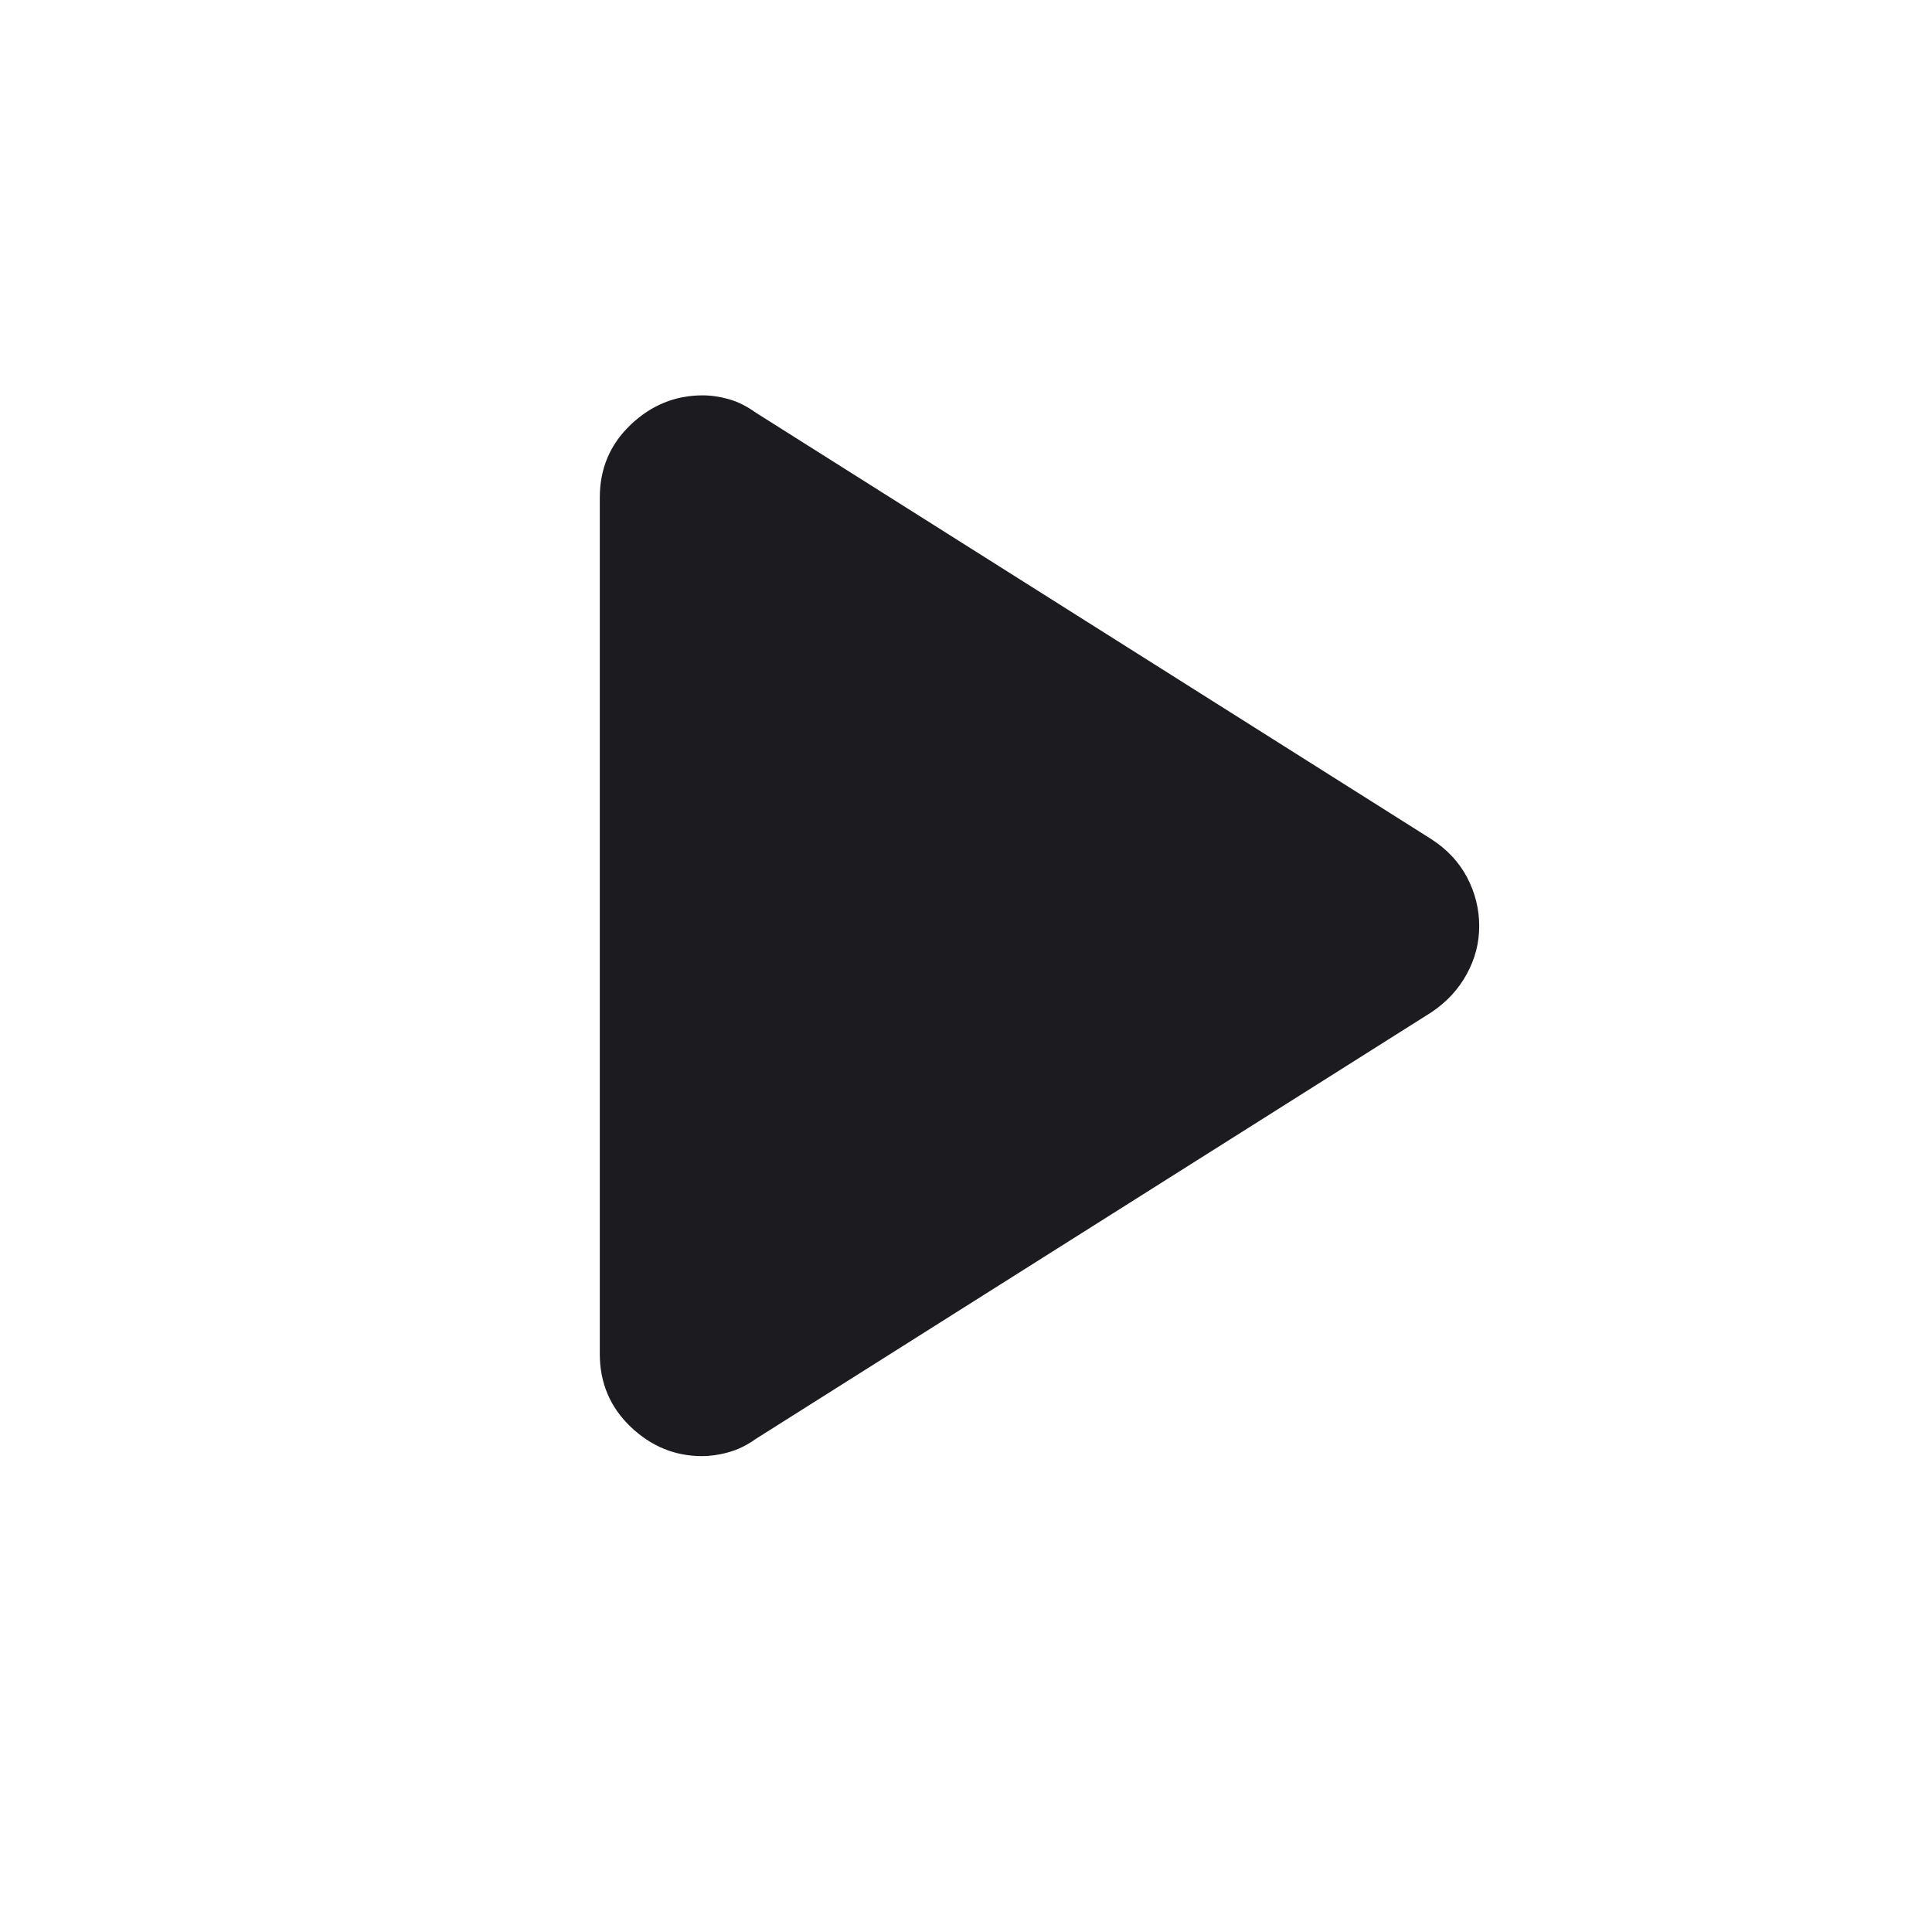
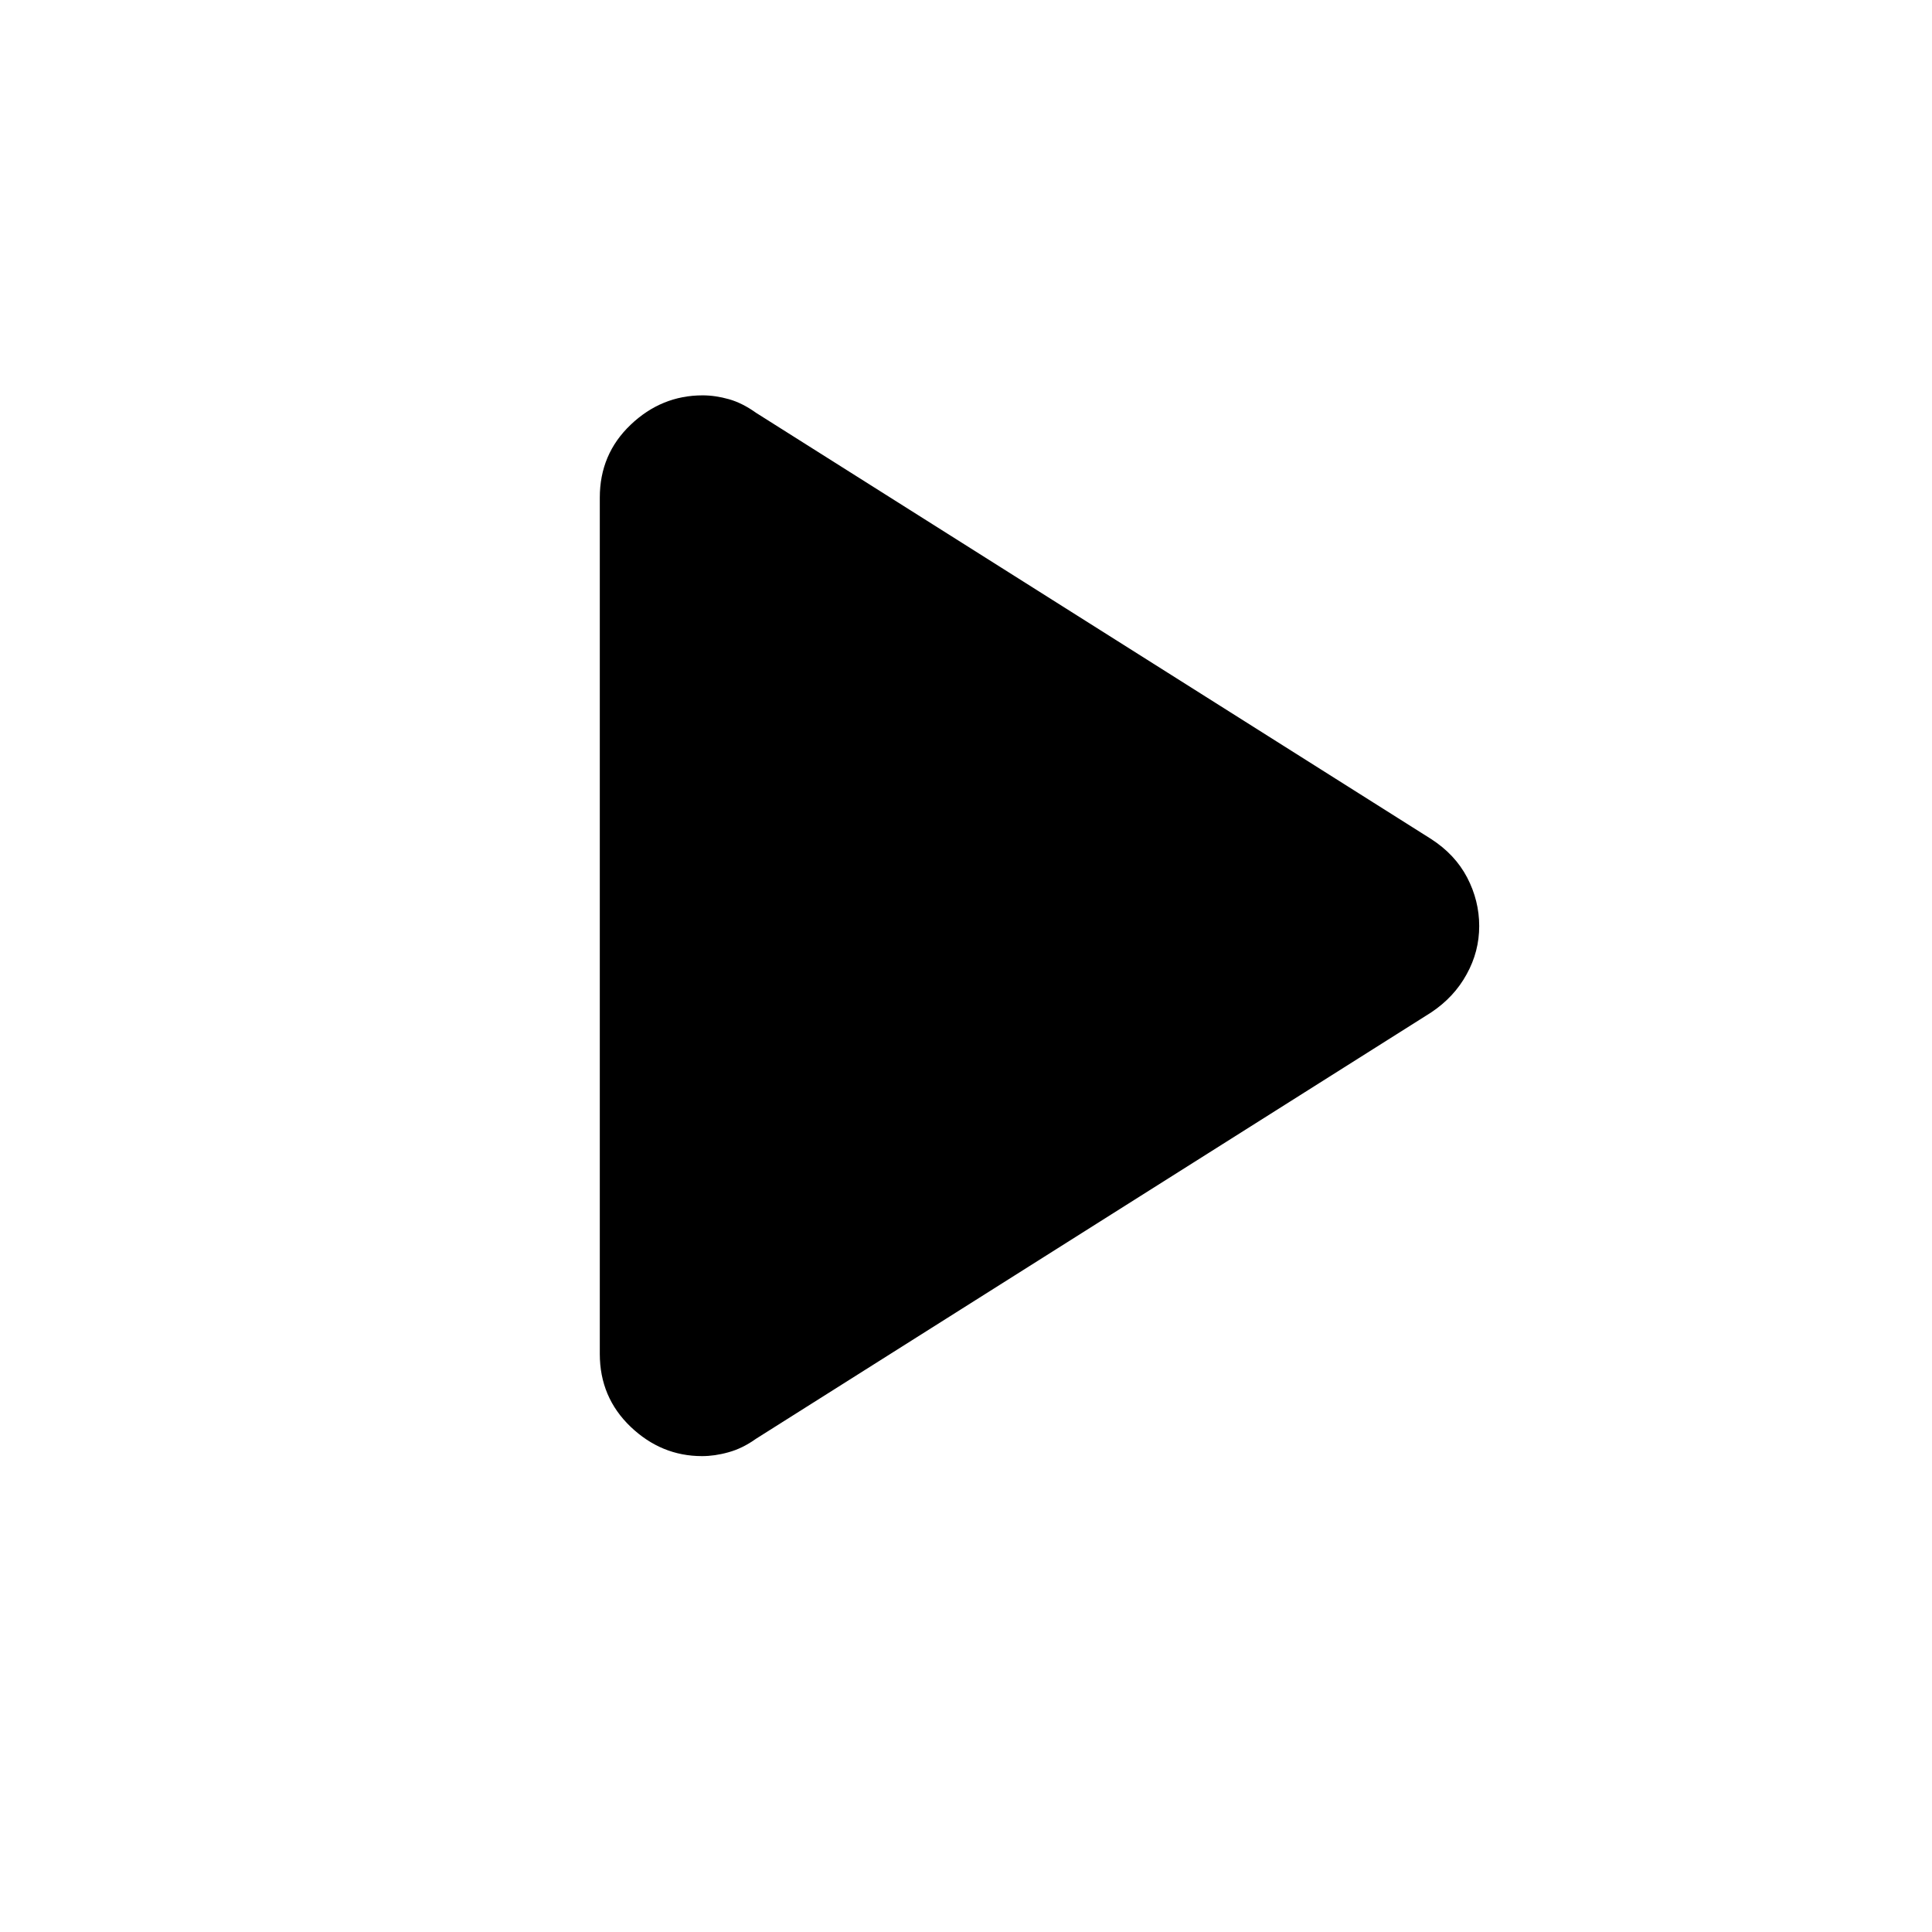
<svg xmlns="http://www.w3.org/2000/svg" width="22" height="22" viewBox="0 0 22 22" fill="none">
  <mask id="mask0_730_338" style="mask-type:alpha" maskUnits="userSpaceOnUse" x="0" y="0" width="22" height="22">
-     <rect x="0.417" width="21.083" height="21.083" fill="#D9D9D9" />
+     <rect x="0.417" width="21.083" height="21.083" fill="currentColor" />
  </mask>
  <g mask="url(#mask0_730_338)">
-     <path d="M6.83 15.417V5.666C6.83 5.336 6.947 5.06 7.181 4.837C7.415 4.614 7.689 4.502 8.001 4.502C8.098 4.502 8.199 4.517 8.301 4.546C8.404 4.575 8.506 4.627 8.608 4.7L16.295 9.553C16.478 9.671 16.615 9.817 16.707 9.993C16.798 10.168 16.844 10.352 16.844 10.545C16.844 10.738 16.797 10.921 16.701 11.094C16.606 11.268 16.471 11.413 16.295 11.53L8.608 16.384C8.506 16.457 8.402 16.508 8.296 16.537C8.19 16.567 8.09 16.581 7.994 16.581C7.686 16.581 7.415 16.47 7.181 16.247C6.947 16.023 6.83 15.747 6.83 15.417Z" fill="#1C1B1F" />
+     <path d="M6.83 15.417V5.666C6.83 5.336 6.947 5.06 7.181 4.837C7.415 4.614 7.689 4.502 8.001 4.502C8.098 4.502 8.199 4.517 8.301 4.546C8.404 4.575 8.506 4.627 8.608 4.7L16.295 9.553C16.478 9.671 16.615 9.817 16.707 9.993C16.798 10.168 16.844 10.352 16.844 10.545C16.844 10.738 16.797 10.921 16.701 11.094C16.606 11.268 16.471 11.413 16.295 11.53L8.608 16.384C8.506 16.457 8.402 16.508 8.296 16.537C8.19 16.567 8.09 16.581 7.994 16.581C7.686 16.581 7.415 16.47 7.181 16.247C6.947 16.023 6.83 15.747 6.83 15.417Z" fill="currentColor" />
  </g>
</svg>
